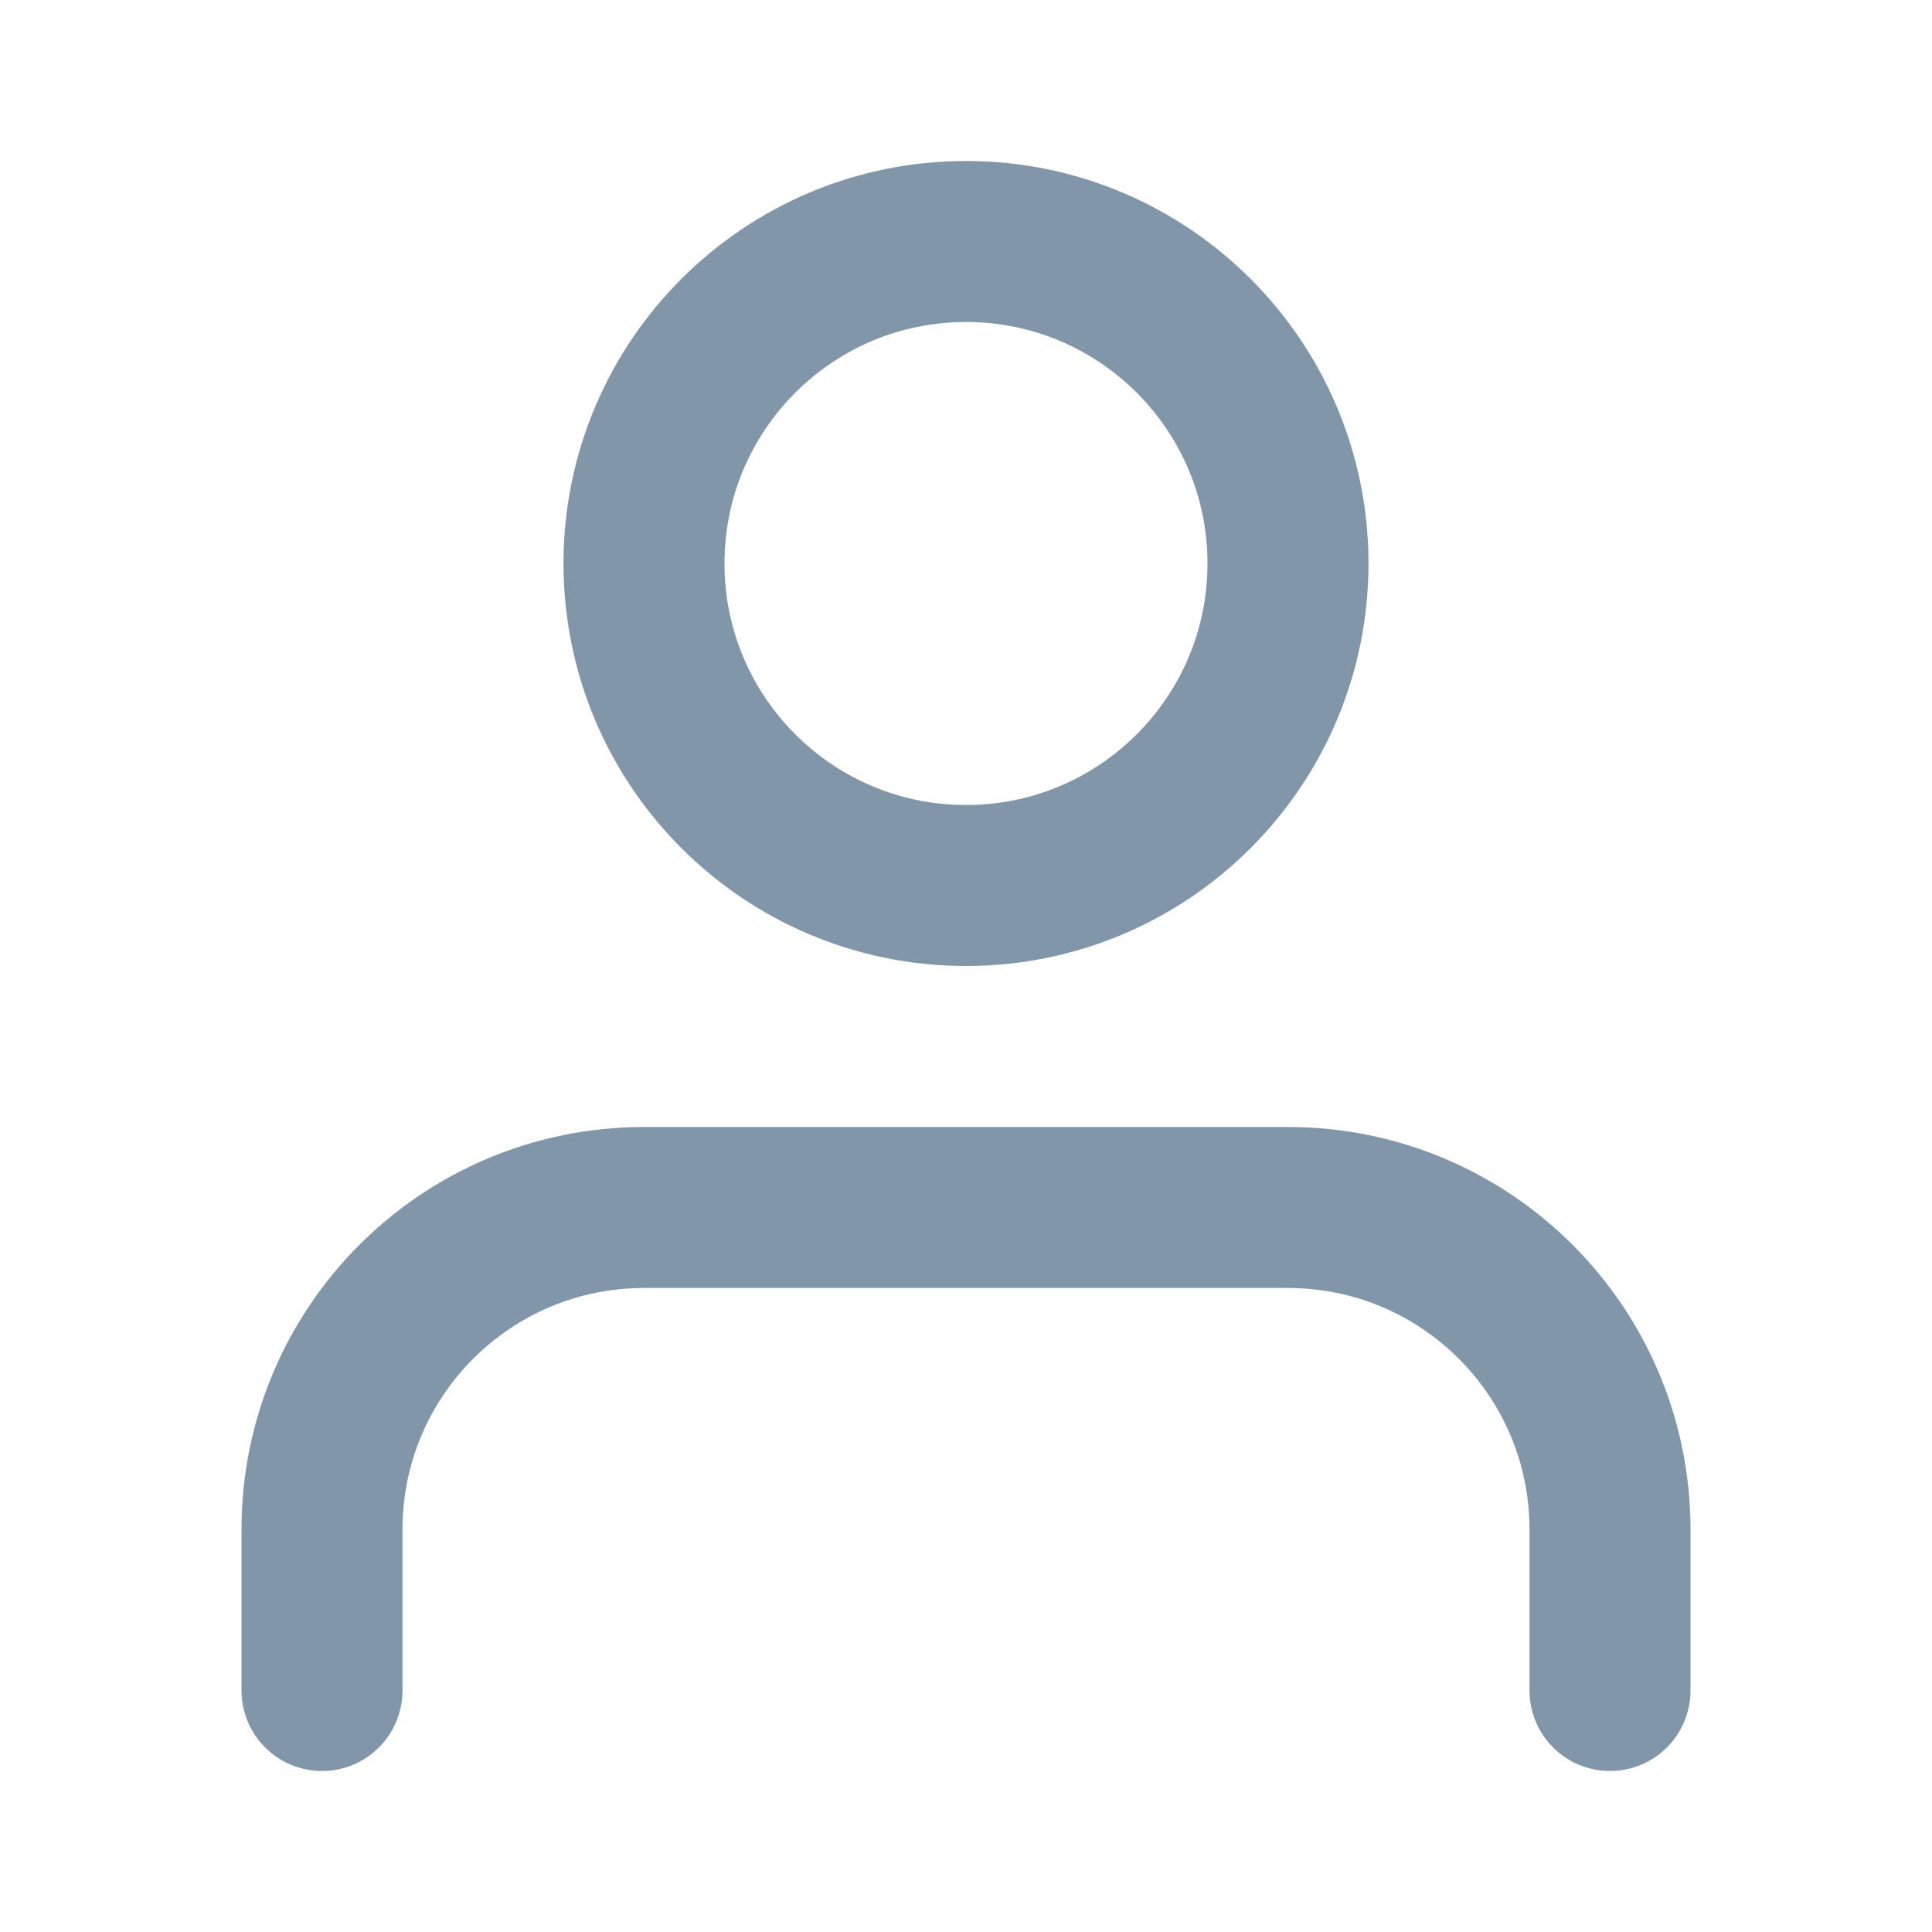
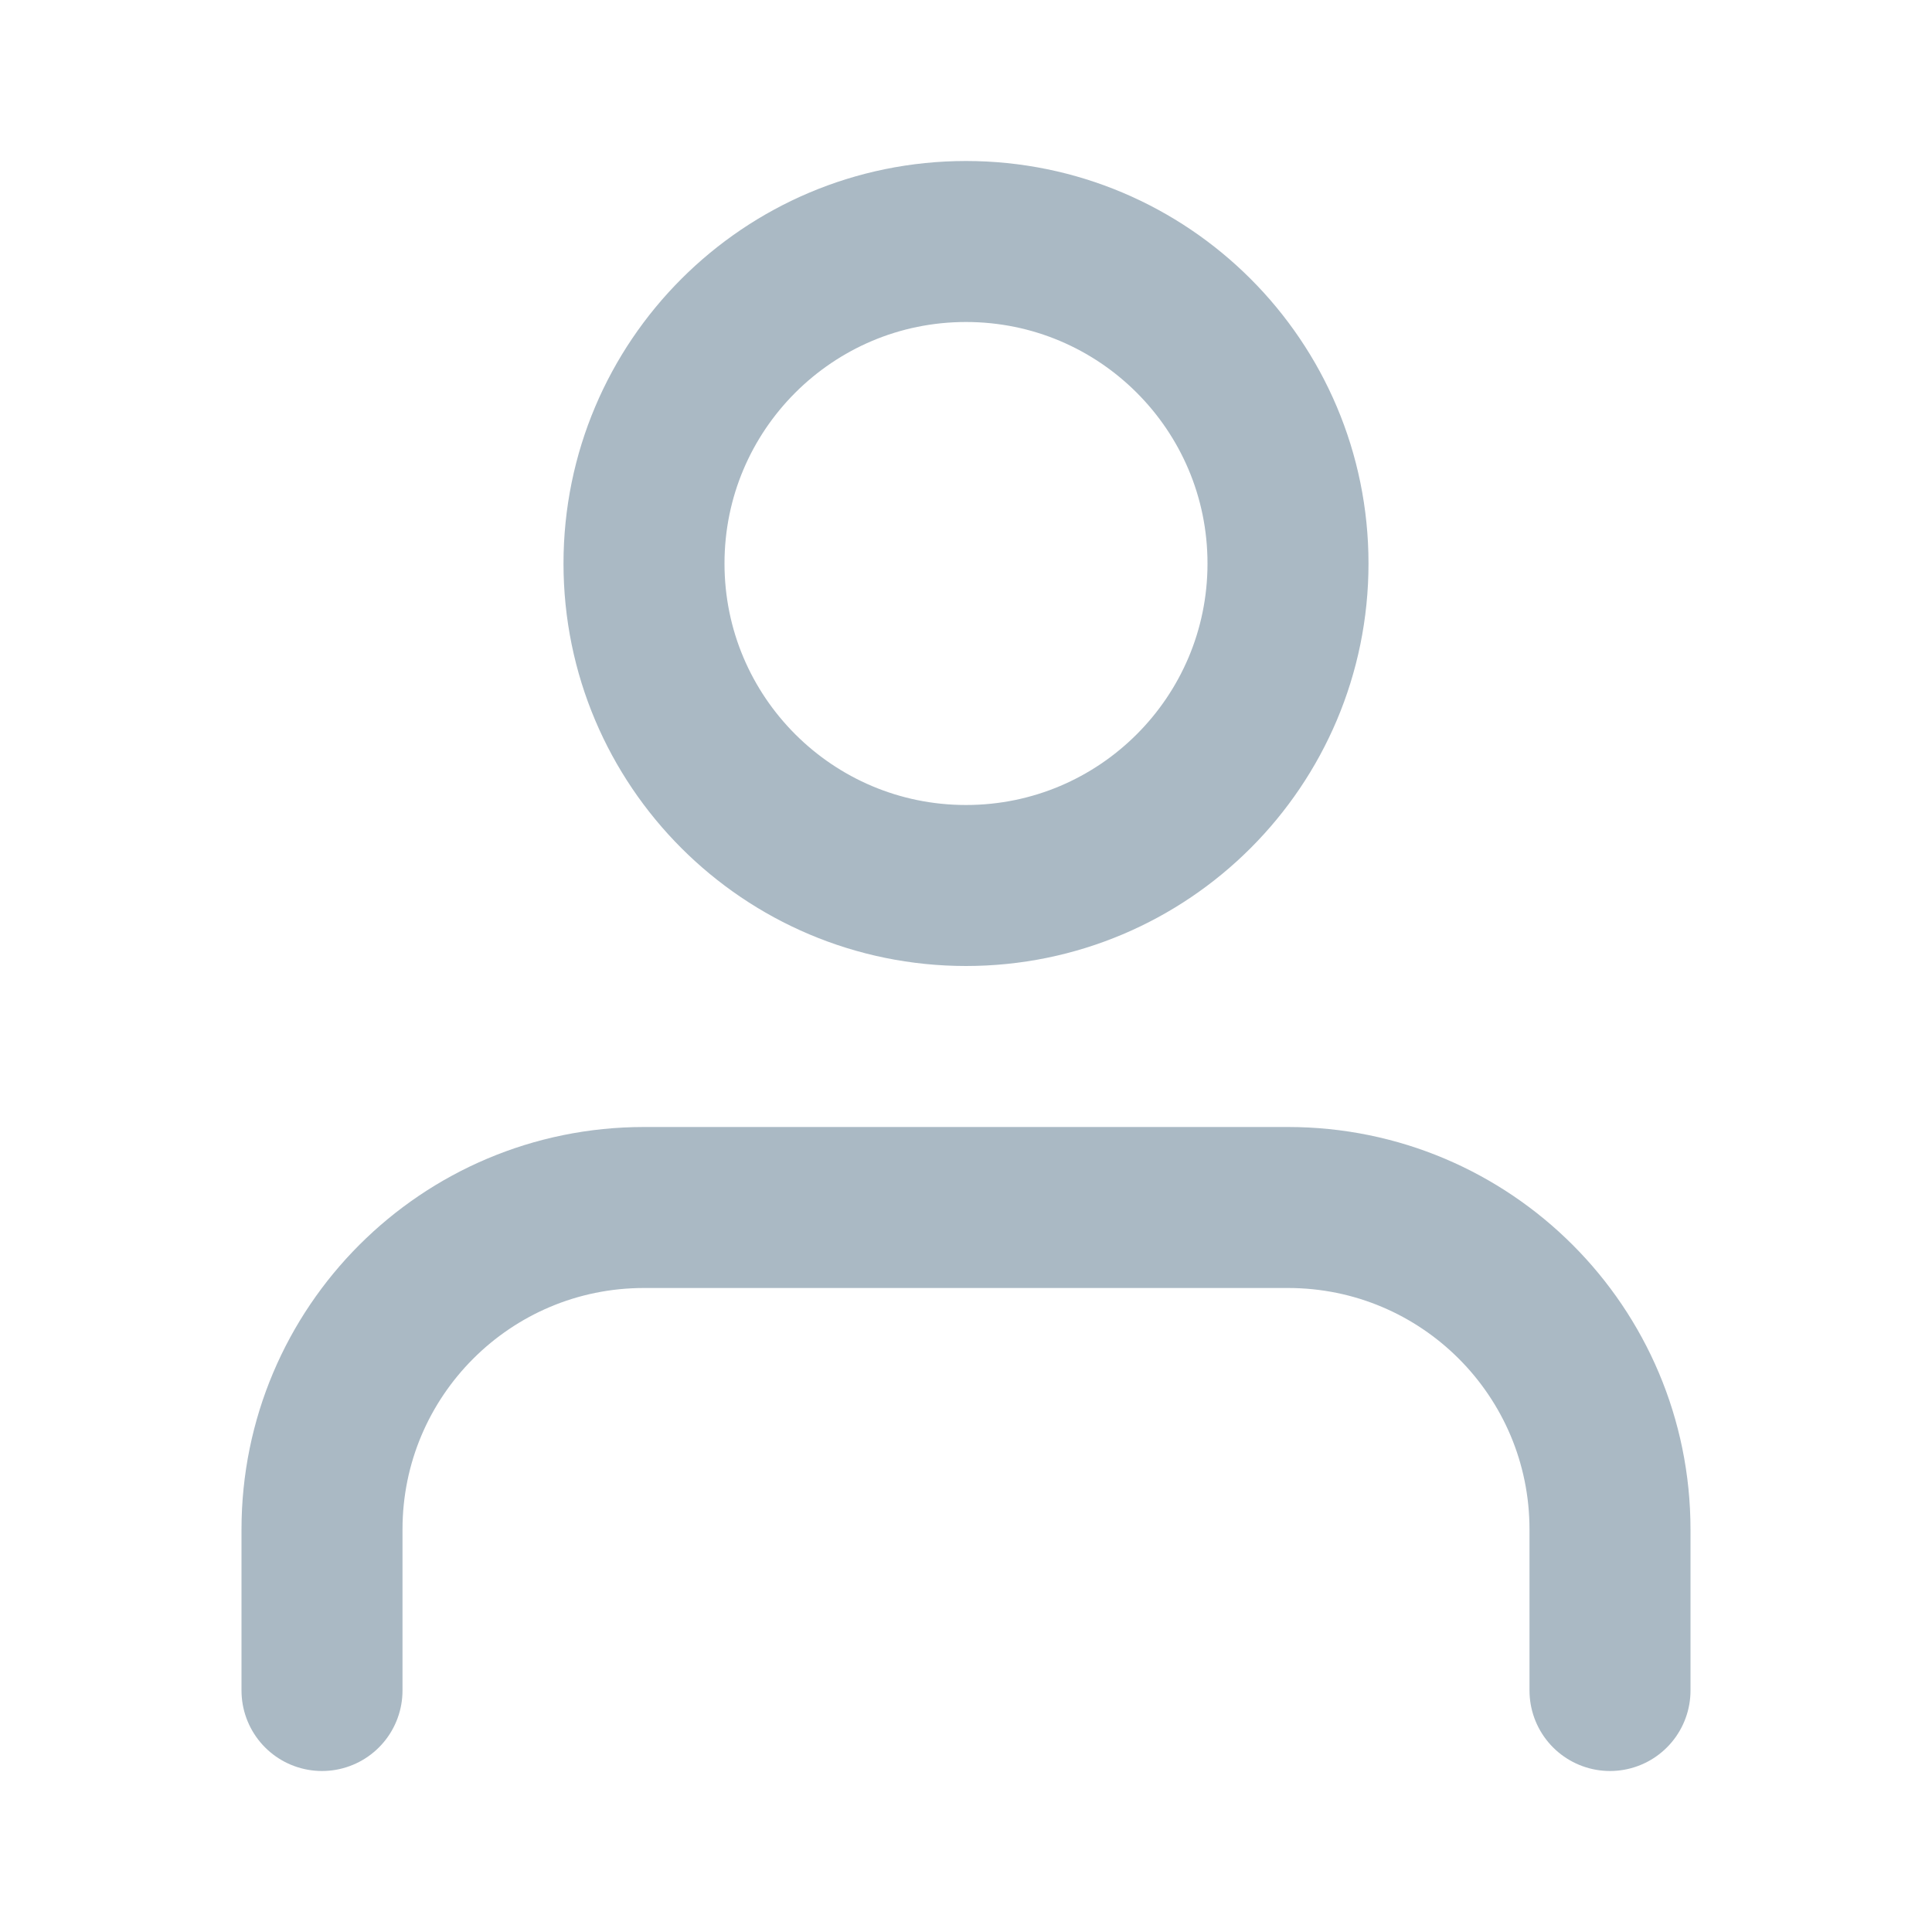
<svg xmlns="http://www.w3.org/2000/svg" version="1.1" id="Layer_1" x="0px" y="0px" viewBox="0 0 24 24" style="enable-background:new 0 0 24 24;" xml:space="preserve">
  <style type="text/css">
- 	.st0{fill:none;stroke:#8197A9;stroke-width:2;stroke-linecap:round;stroke-linejoin:round;}
+ 	.st0{fill:none;stroke:#AAB9C4;stroke-width:2;stroke-linecap:round;stroke-linejoin:round;}
</style>
  <path class="st0" d="M20,21v-2c0-2.21-1.79-4-4-4H8c-2.21,0-4,1.79-4,4v2" />
  <circle class="st0" cx="12" cy="7" r="4" />
</svg>
